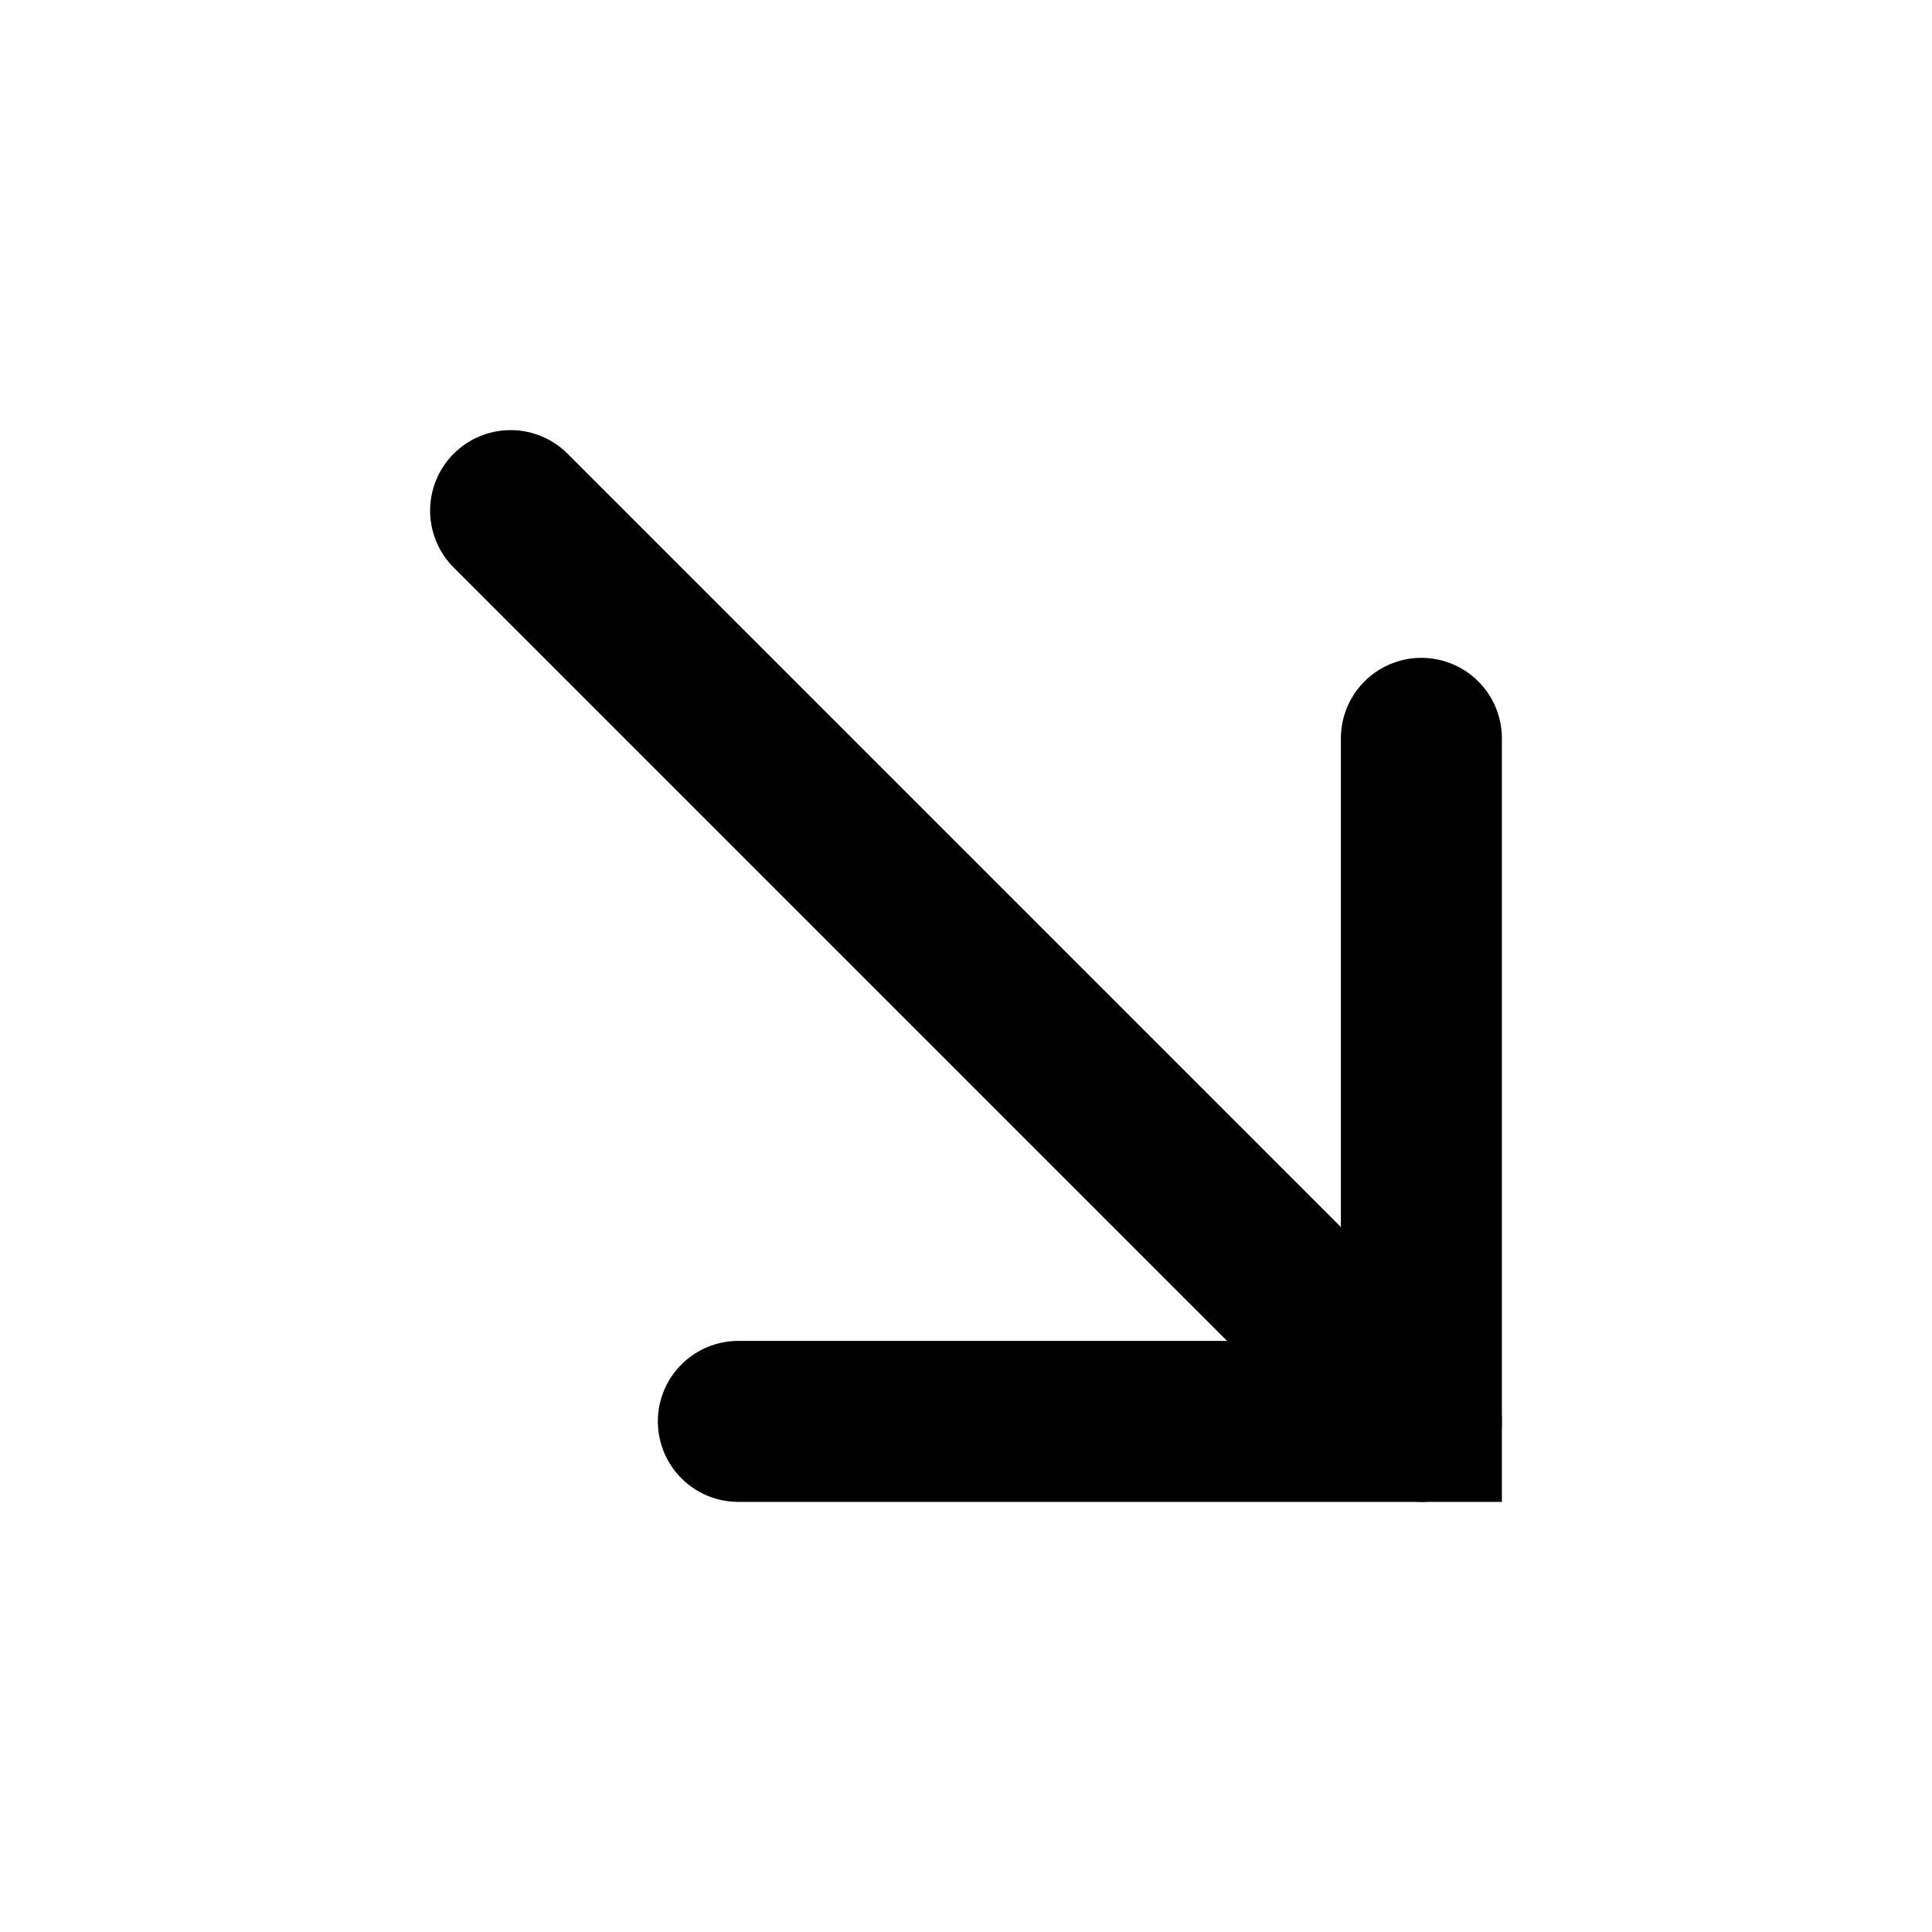
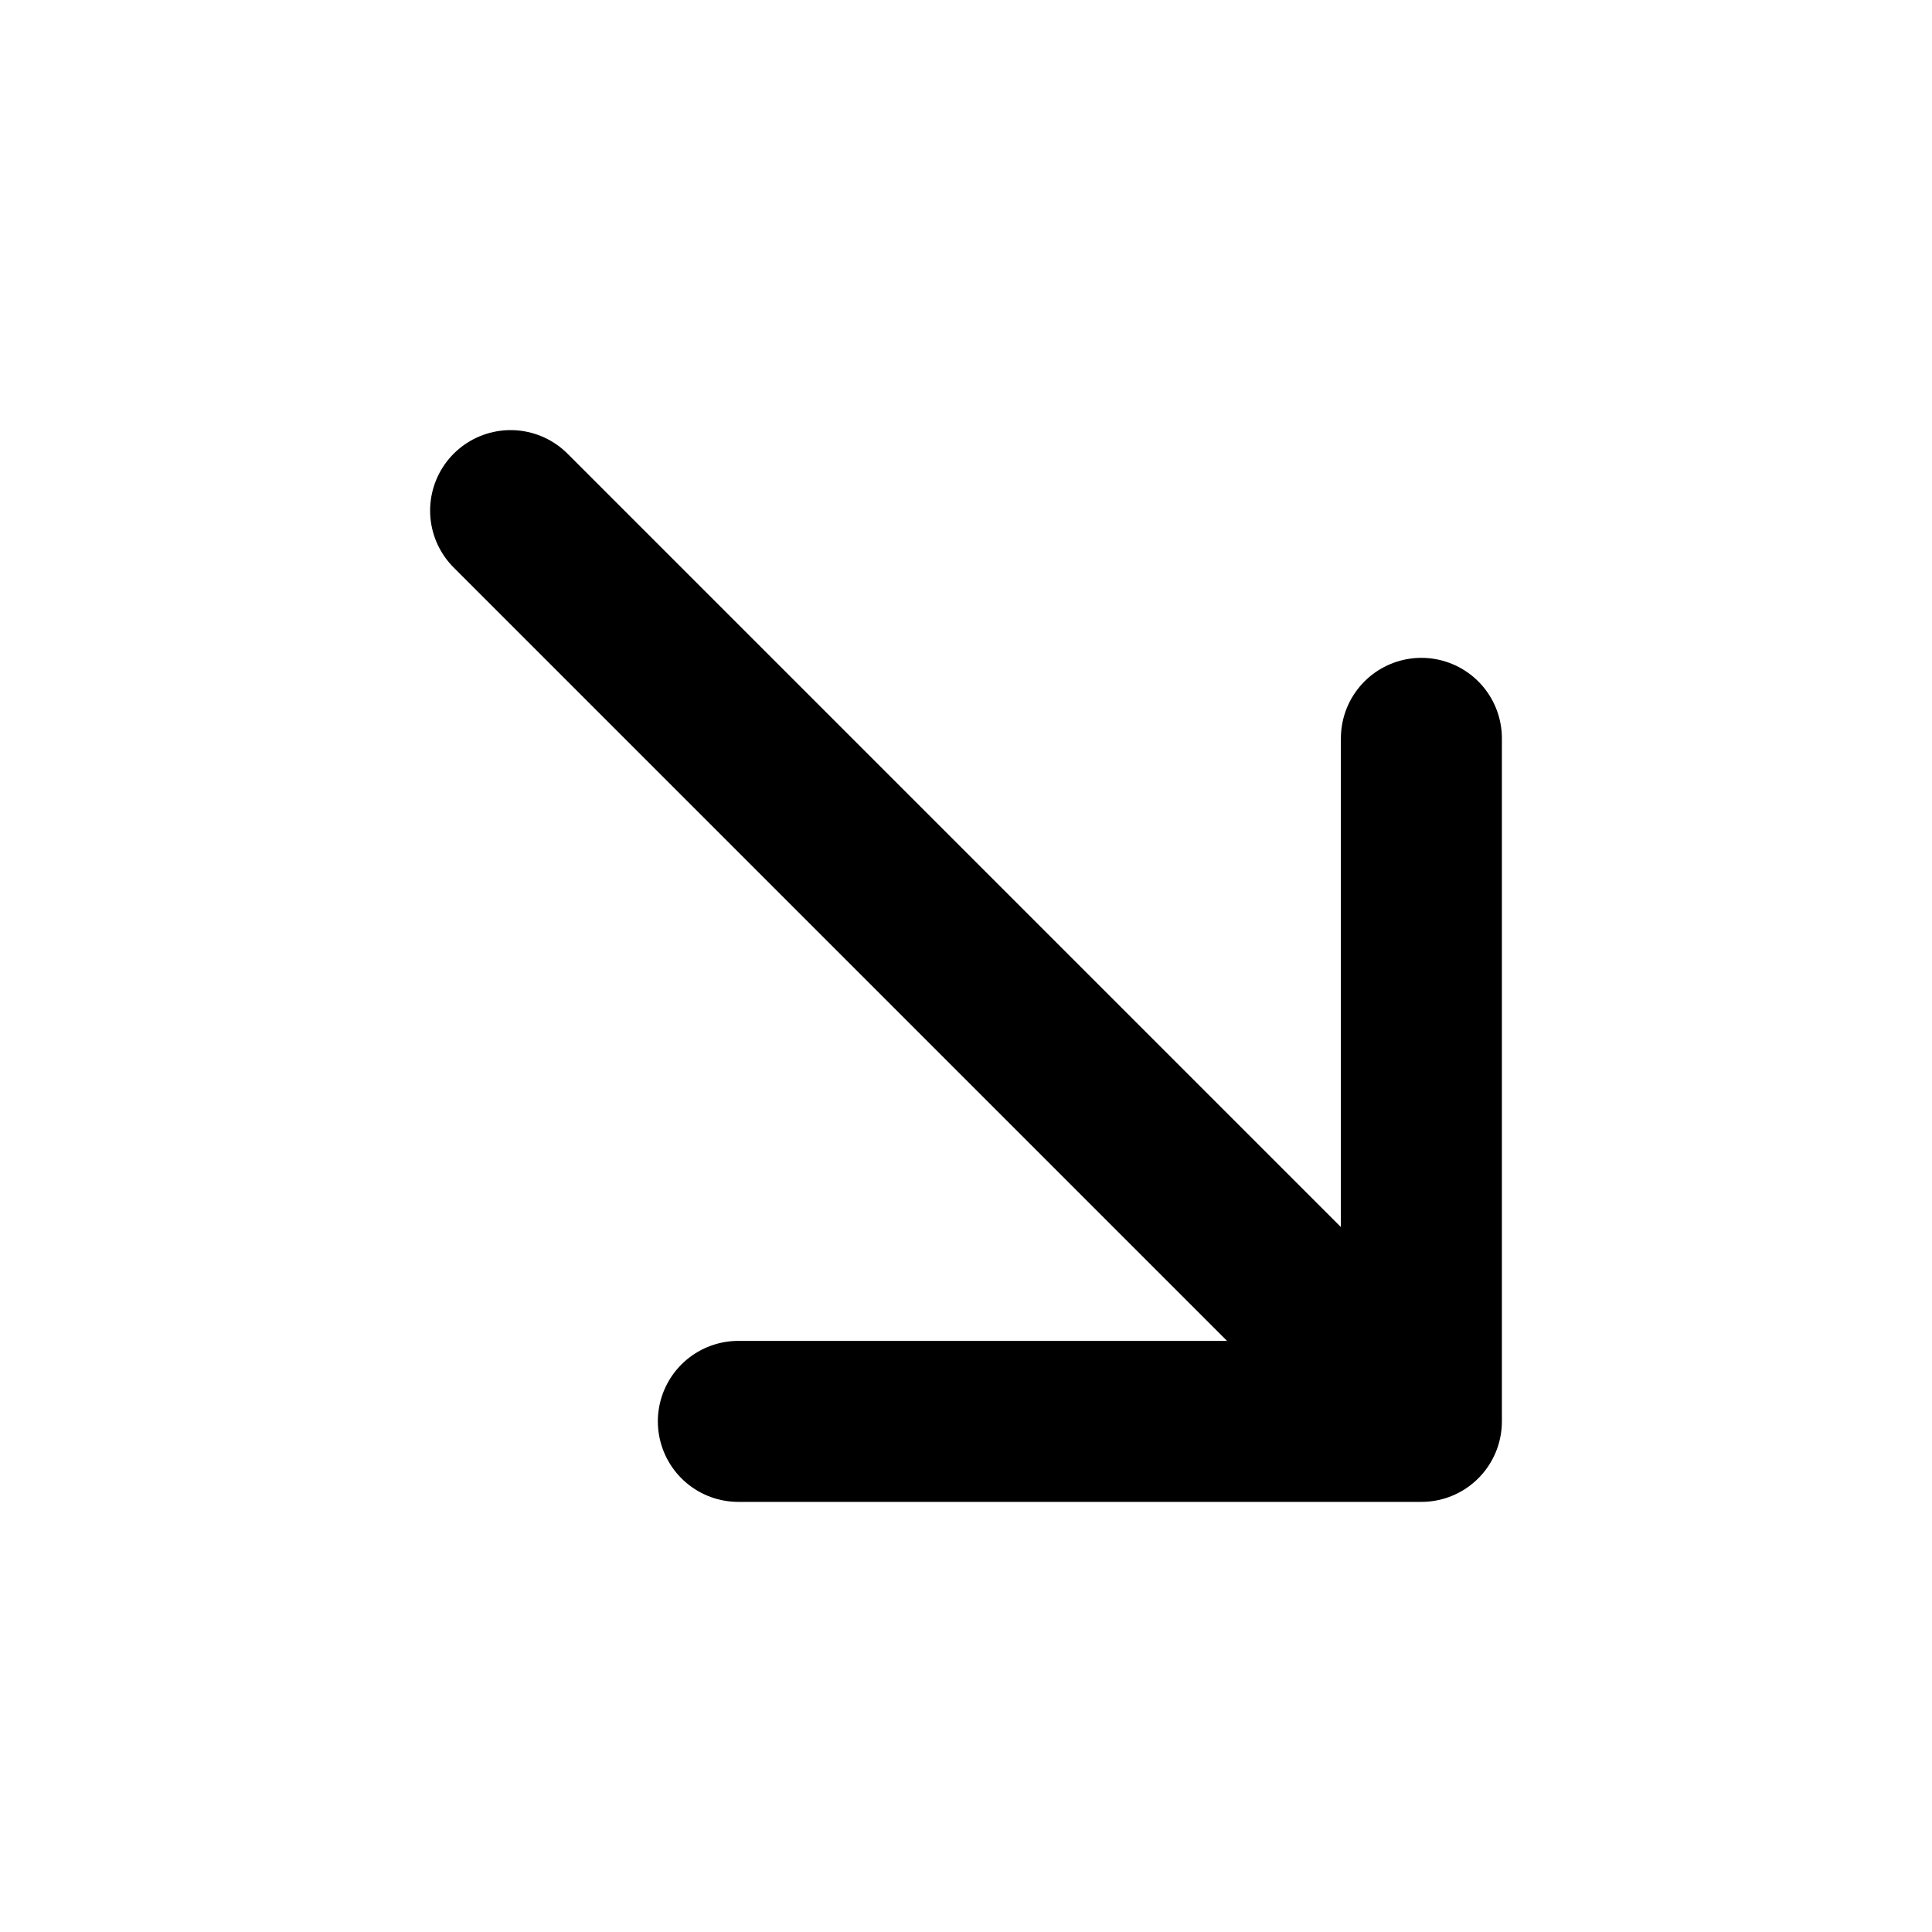
- <svg xmlns="http://www.w3.org/2000/svg" fill="none" viewBox="0 0 24 24">
-   <g stroke="currentColor" stroke-linecap="round" stroke-width="2">
-     <path d="M6.343 6.343l11.314 11.314" />
-     <path d="M9.172 17.657h8.485V9.172" />
-   </g>
+ <svg xmlns="http://www.w3.org/2000/svg" width="24" height="24" fill="none" viewBox="0 0 24 24">
+   <path stroke="currentColor" stroke-linecap="round" stroke-linejoin="round" stroke-width="2" d="M6.343 6.343l11.314 11.314m0 0H9.172m8.485 0V9.172" />
</svg>
